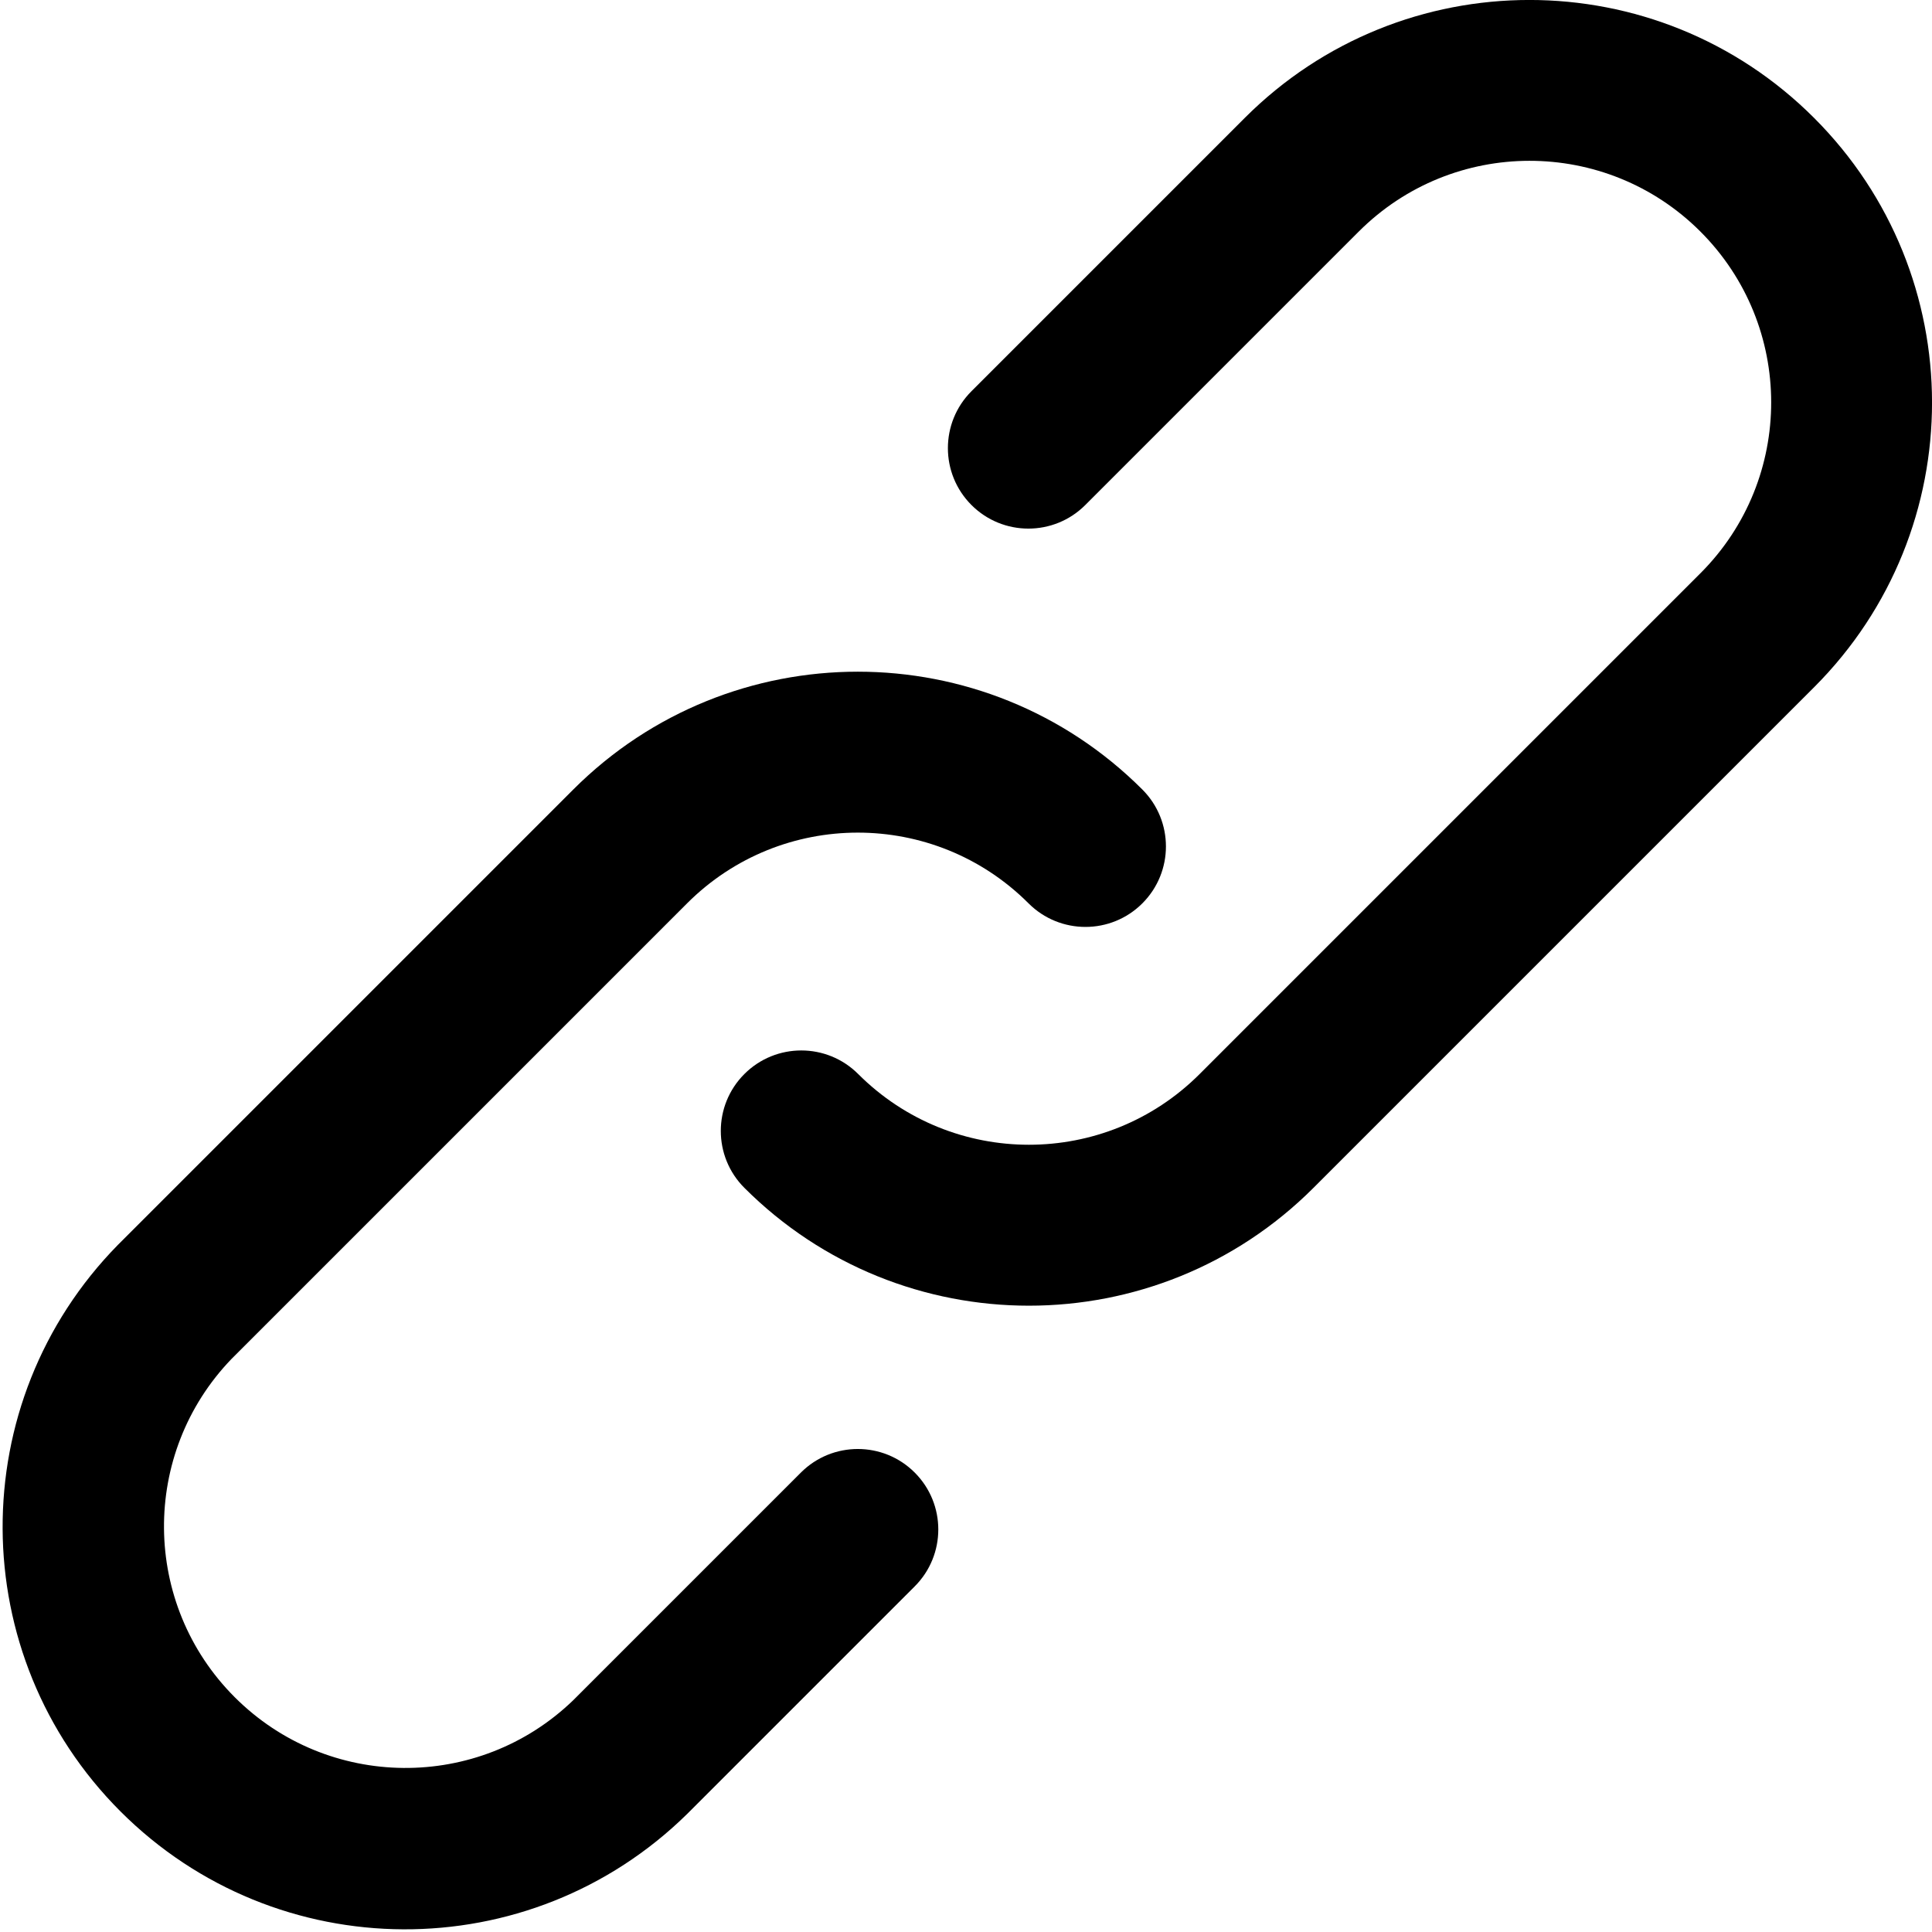
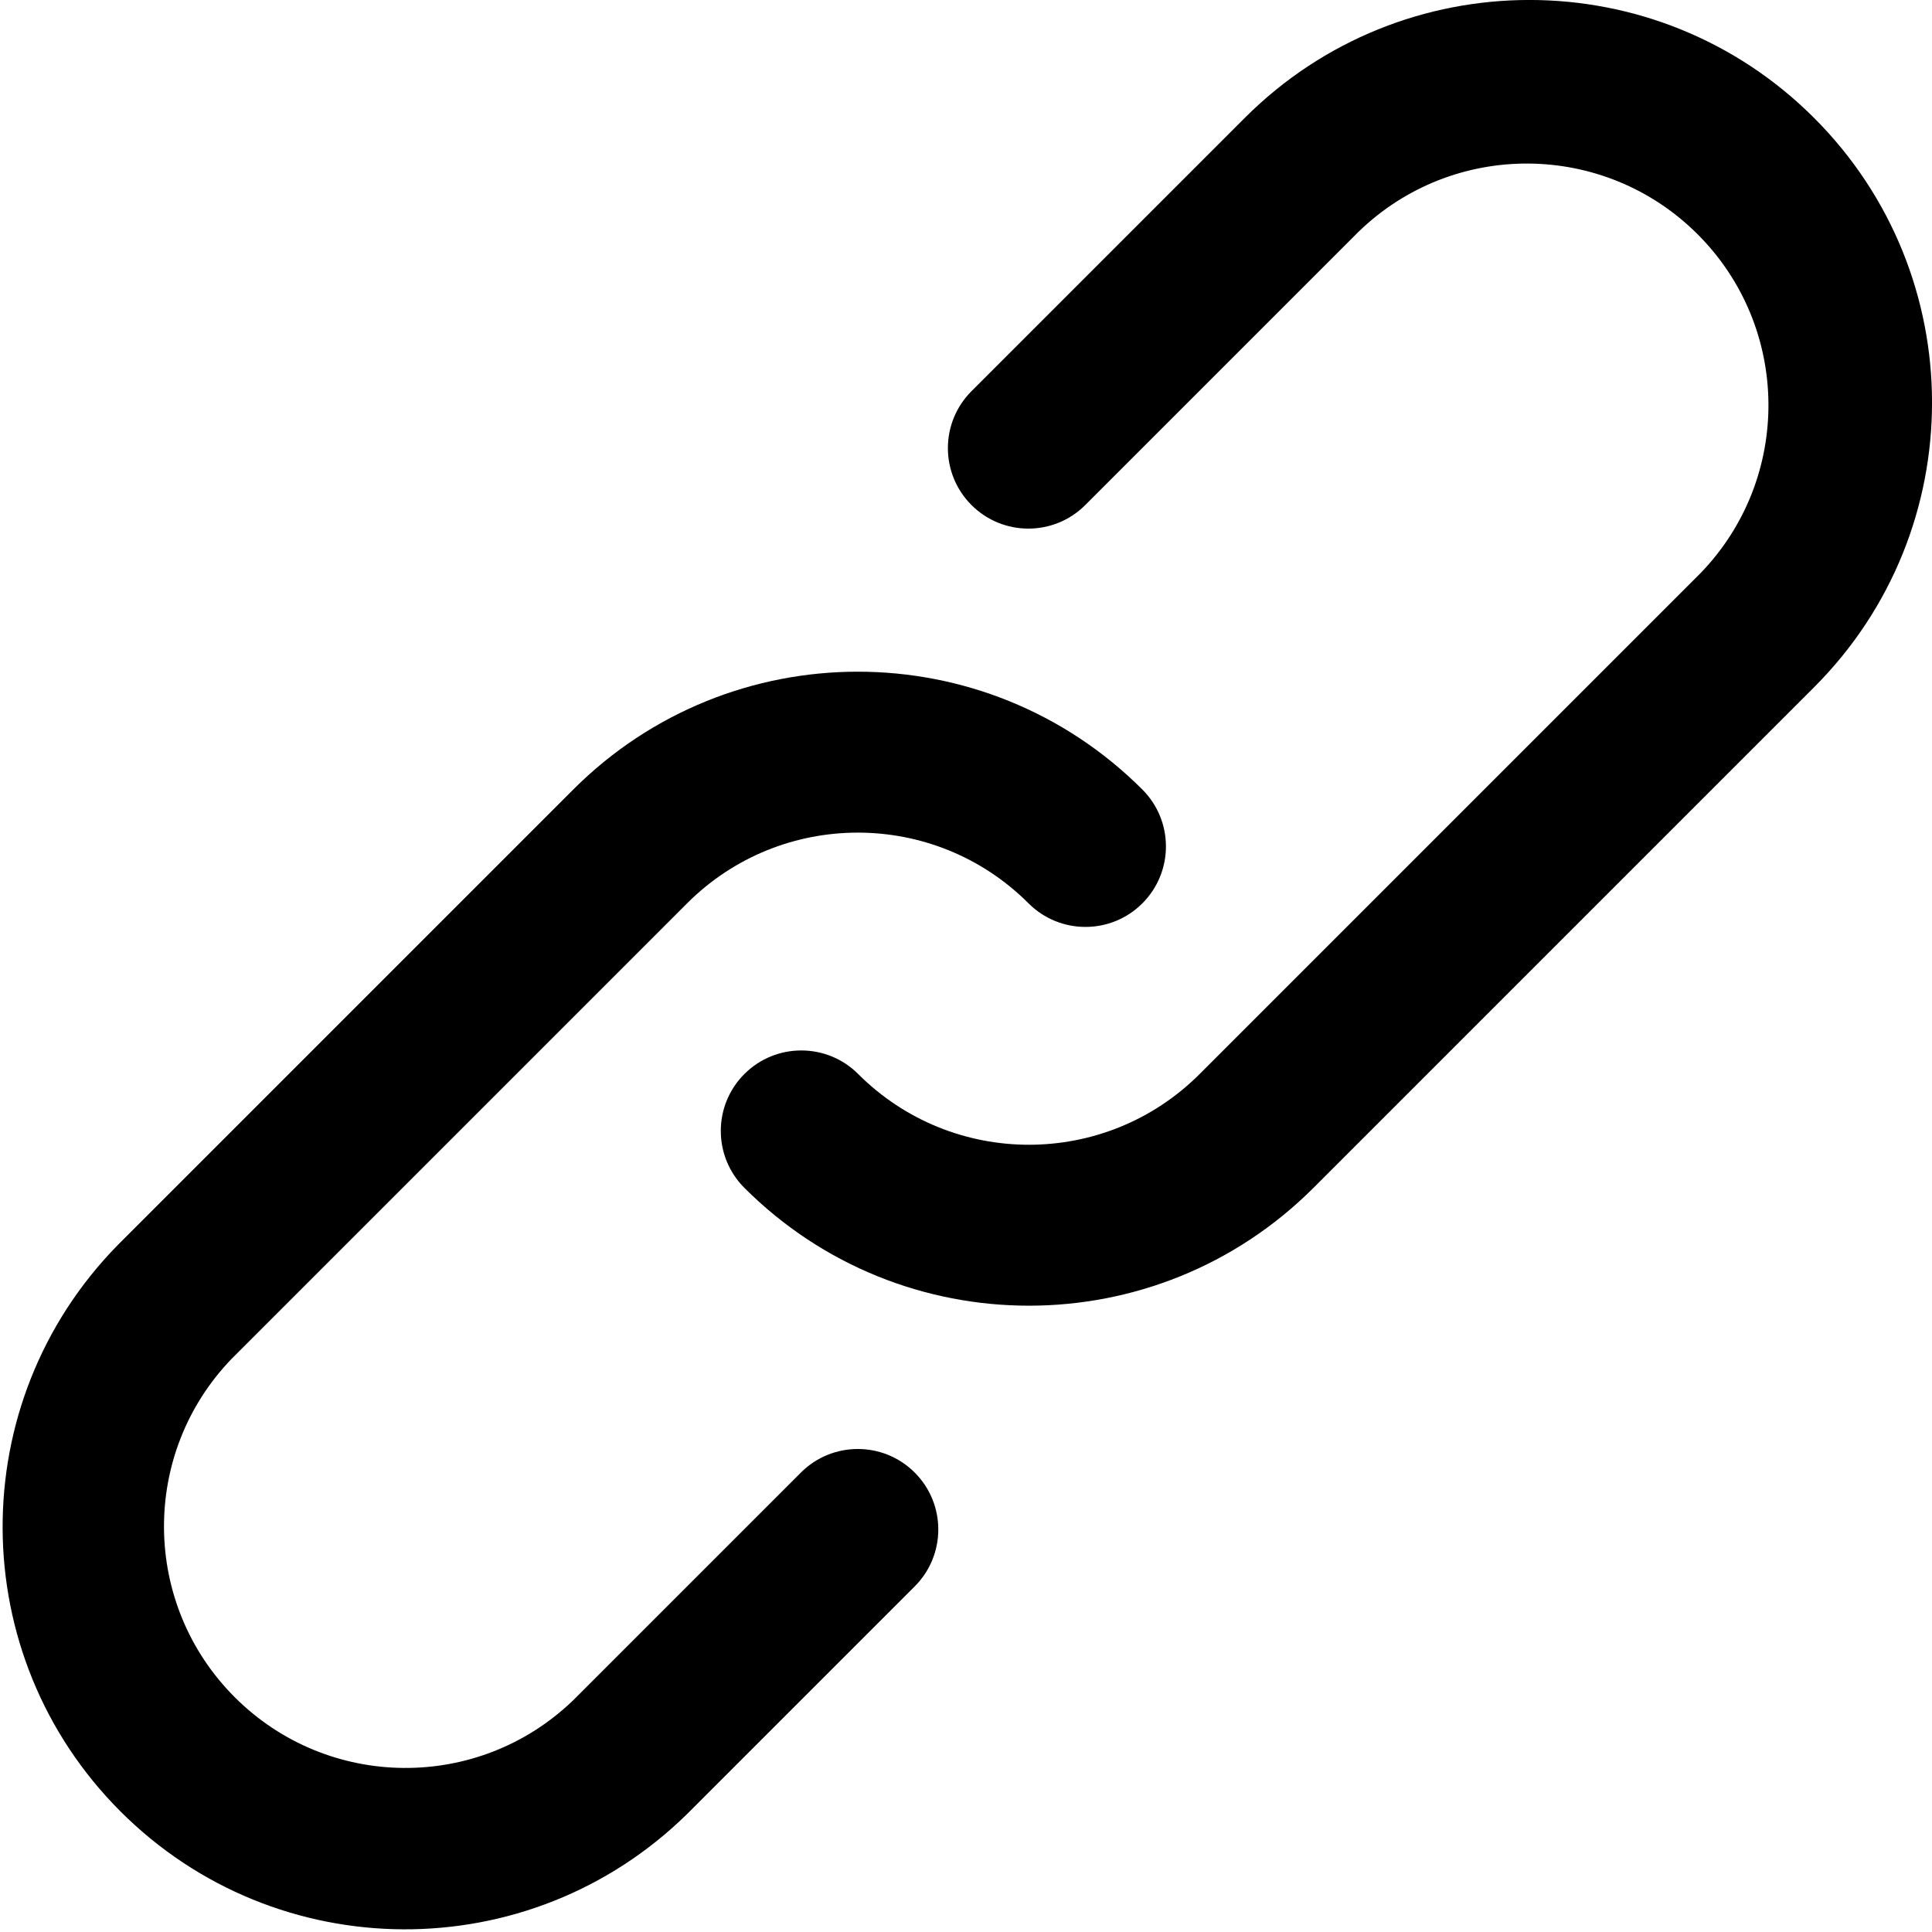
- <svg xmlns="http://www.w3.org/2000/svg" width="17.669" height="17.67" viewBox="0 0 17.669 17.67">
-   <g id="Group_6" data-name="Group 6" transform="translate(-136 -418.33)">
-     <g id="Group_5" data-name="Group 5">
-       <g id="Group_4" data-name="Group 4" transform="translate(136 418.33)">
-         <g id="Group_3" data-name="Group 3" transform="translate(0 0)">
-           <g id="Group_2" data-name="Group 2">
-             <g id="Group_1" data-name="Group 1" transform="translate(0 0)">
-               <path id="Path_1" data-name="Path 1" d="M6.332,184.312,4.25,186.394a2.209,2.209,0,0,1-3.124-3.123l4.165-4.165a2.208,2.208,0,0,1,3.123,0,.736.736,0,0,0,1.041-1.041,3.681,3.681,0,0,0-5.205,0L.085,182.23a3.681,3.681,0,0,0,5.206,5.205l2.082-2.082a.736.736,0,1,0-1.041-1.041Z" transform="translate(0.993 -170.844)" />
-               <path id="Path_2" data-name="Path 2" d="M199.938.078a3.681,3.681,0,0,0-5.206,0l-2.5,2.5a.736.736,0,0,0,1.041,1.041l2.5-2.5A2.209,2.209,0,0,1,198.9,4.242l-4.581,4.581a2.208,2.208,0,0,1-3.123,0,.736.736,0,1,0-1.041,1.041,3.681,3.681,0,0,0,5.205,0l4.581-4.581A3.681,3.681,0,0,0,199.938.078Z" transform="translate(-183.347 1)" />
+ <svg xmlns="http://www.w3.org/2000/svg" width="17.669" height="17.67">
+   <g data-name="Group 6">
+     <g data-name="Group 5">
+       <g data-name="Group 4">
+         <g data-name="Group 3">
+           <g data-name="Group 2">
+             <g data-name="Group 1">
+               <path data-name="Path 1" d="M7.325 13.468L5.243 15.55a2.209 2.209 0 01-3.124-3.123l4.165-4.165a2.208 2.208 0 013.123 0 .736.736 0 001.041-1.041 3.681 3.681 0 00-5.205 0l-4.165 4.165a3.681 3.681 0 005.206 5.205l2.082-2.082a.736.736 0 10-1.041-1.041z" />
+               <path data-name="Path 2" d="M16.591 1.078a3.681 3.681 0 00-5.206 0l-2.5 2.5a.736.736 0 001.041 1.041l2.5-2.5a2.21 2.21 0 013.127 3.123l-4.581 4.581a2.208 2.208 0 01-3.123 0 .736.736 0 10-1.041 1.041 3.681 3.681 0 005.205 0l4.581-4.581a3.681 3.681 0 00-.003-5.205z" />
            </g>
          </g>
        </g>
      </g>
    </g>
  </g>
</svg>
